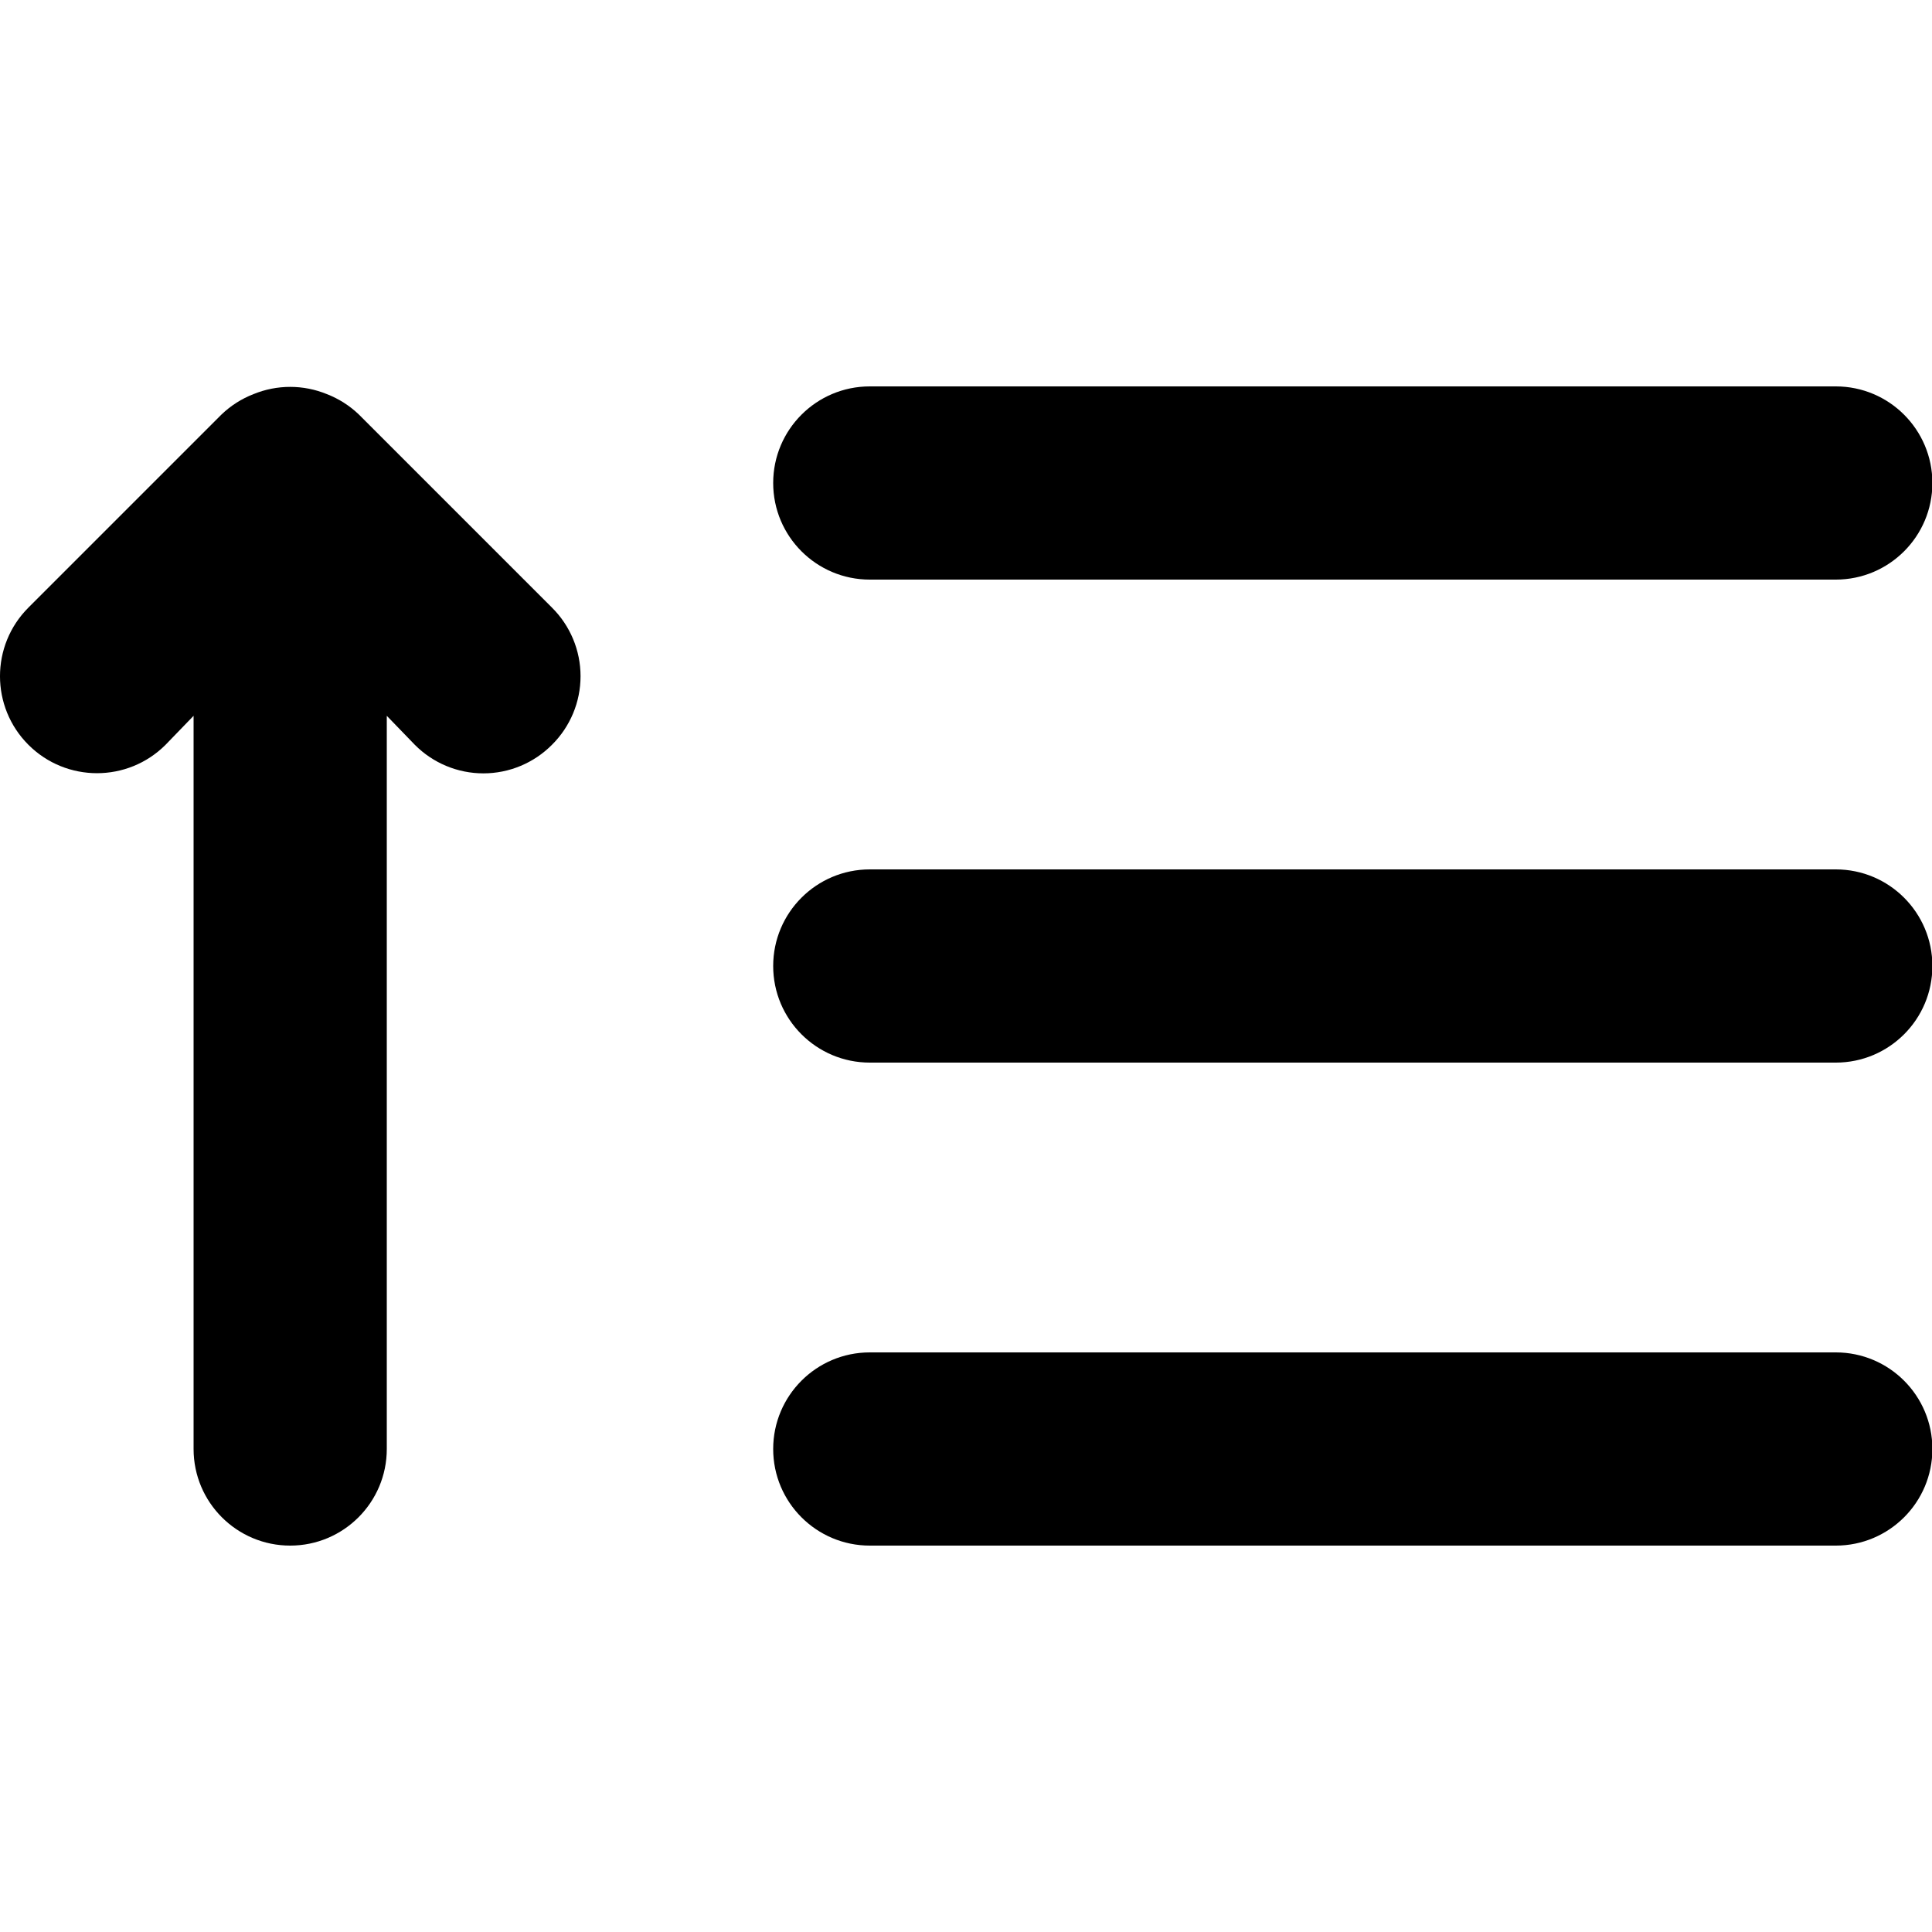
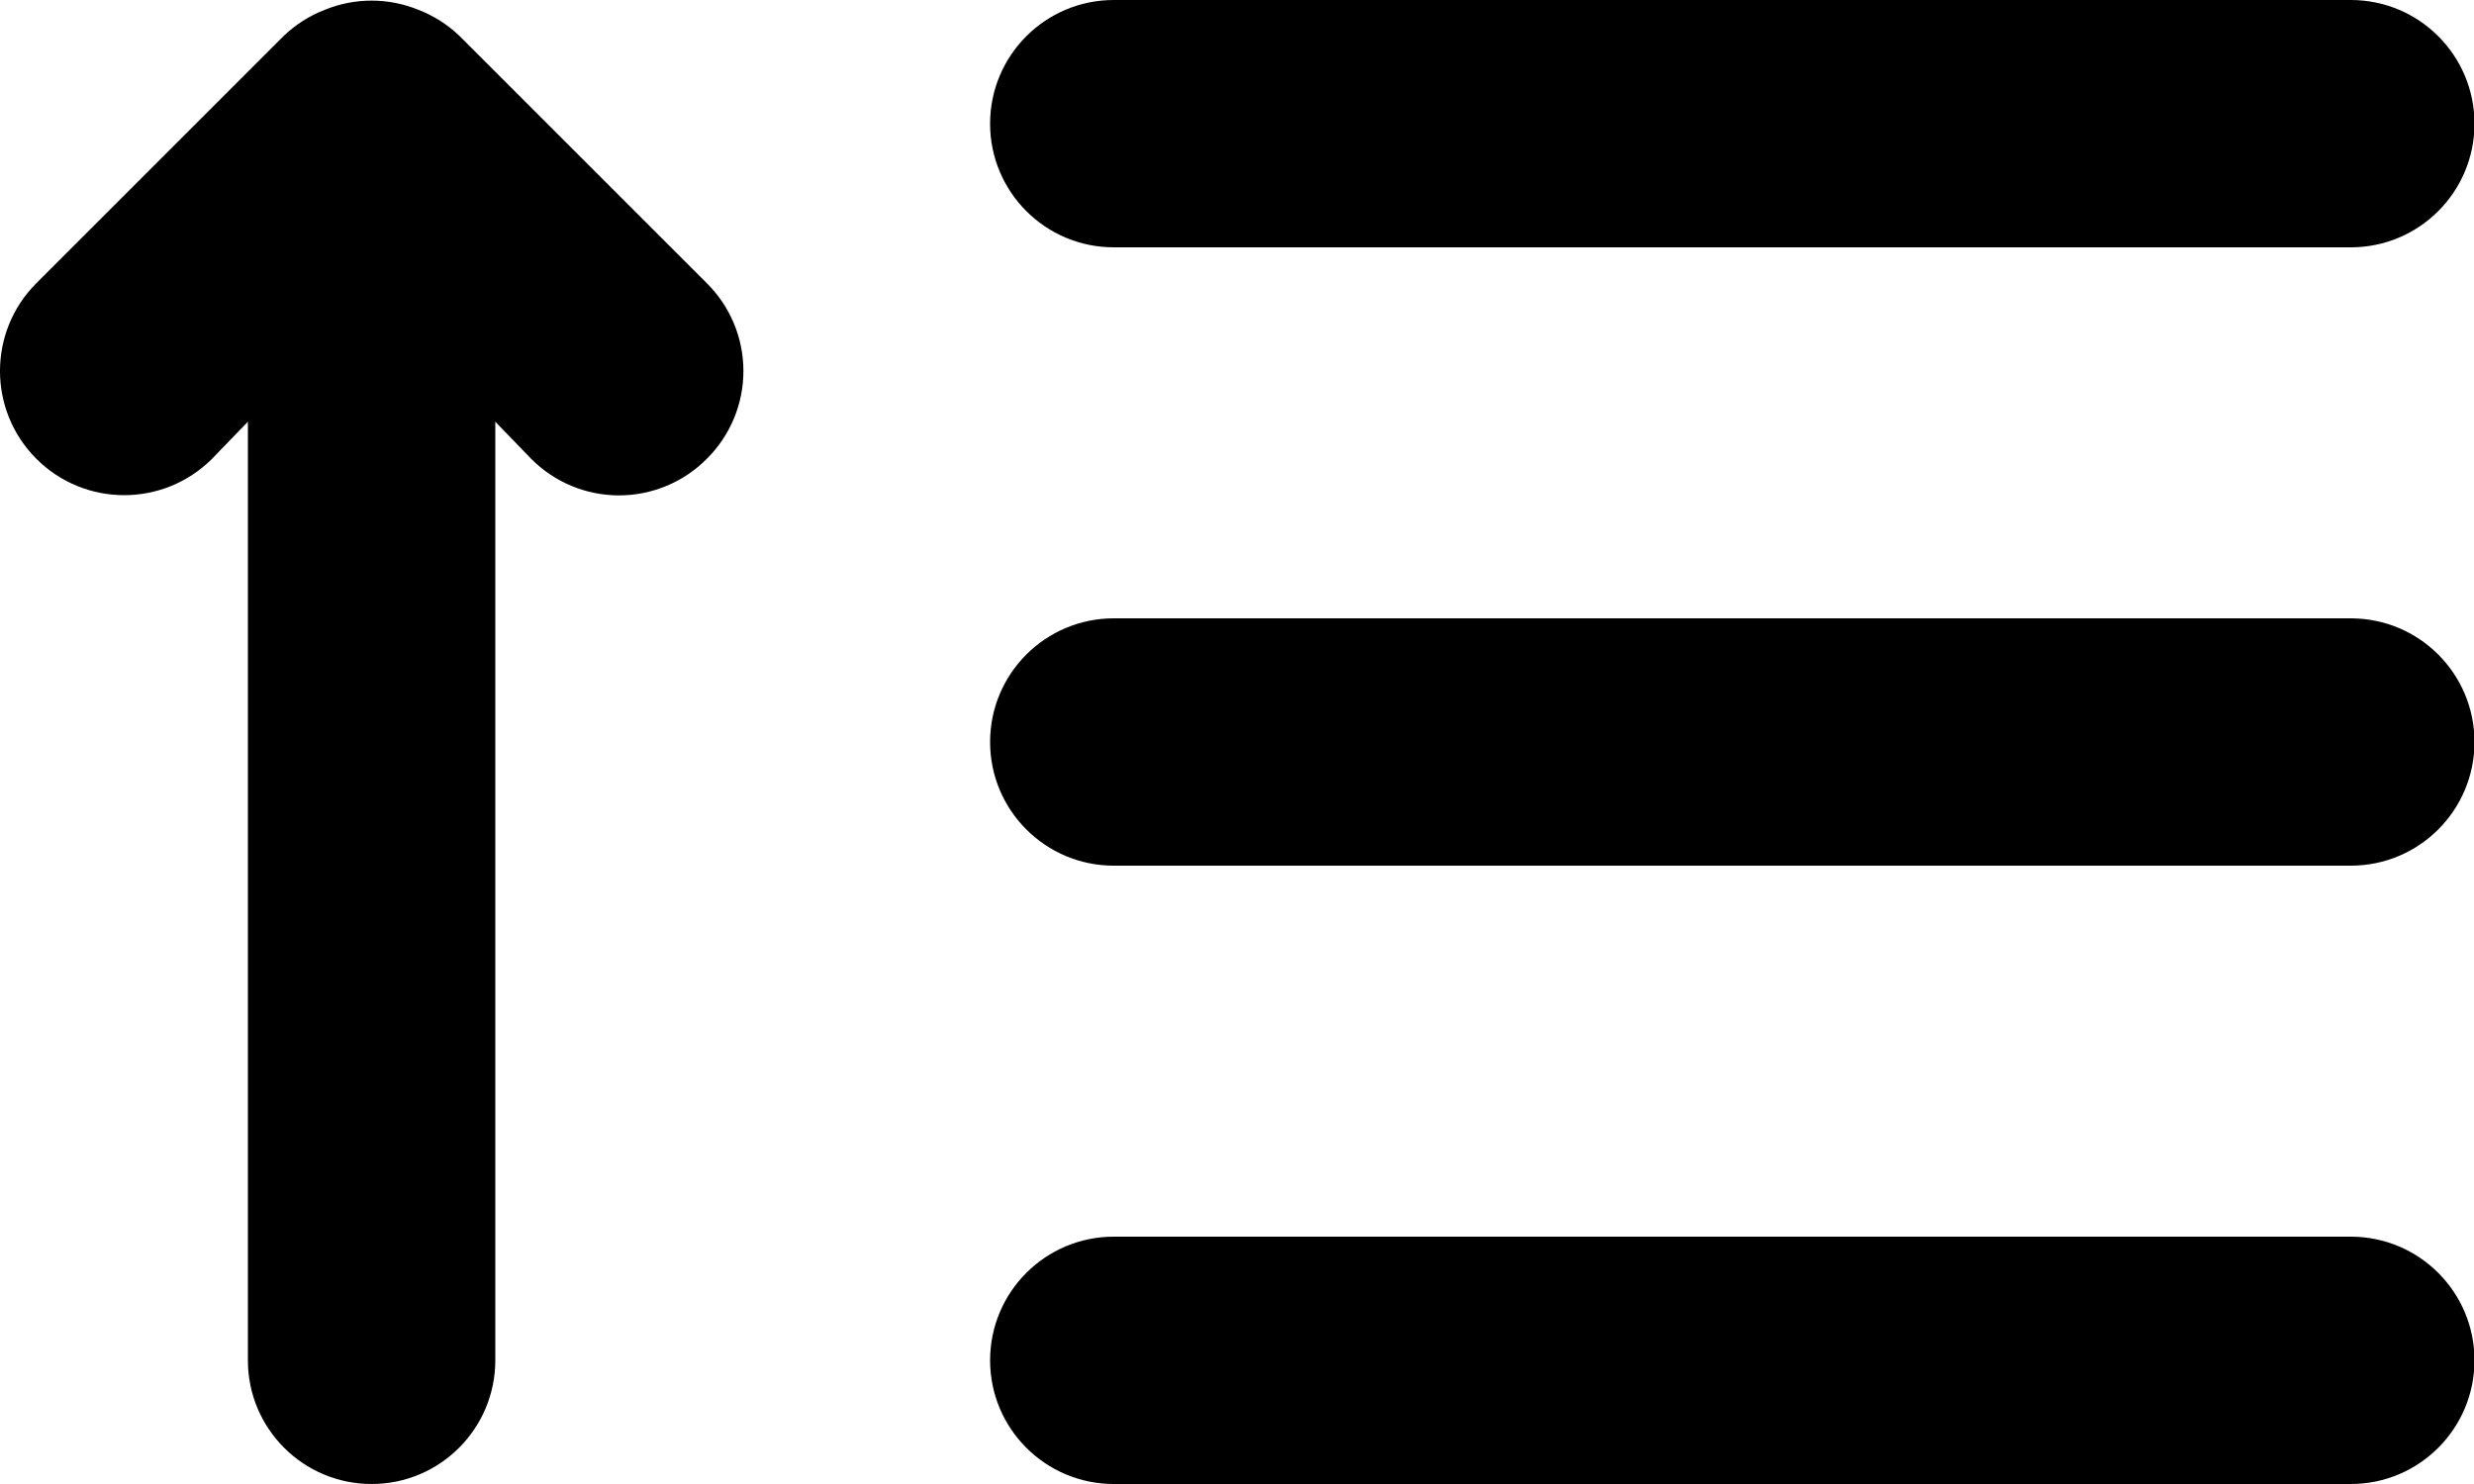
- <svg xmlns="http://www.w3.org/2000/svg" width="16" height="16" aria-hidden="true" data-name="Layer 1" version="1.1" viewBox="0 0 20 12">
+ <svg xmlns="http://www.w3.org/2000/svg" aria-hidden="true" data-name="Layer 1" version="1.1" viewBox="0 0 20 12">
  <path fill="currentColor" d="m3.714 0.29a1 1 0 0 0-0.33-0.21 1 1 0 0 0-0.76 0 1 1 0 0 0-0.33 0.21l-2 2a1.004 1.004 0 0 0 1.42 1.42l0.29-0.3v7.59a1 1 0 0 0 2 0v-7.59l0.29 0.3a1 1 0 0 0 1.42 0 1 1 0 0 0 0-1.42zm5.29 1.71h10a1 1 0 0 0 0-2h-10a1 1 0 0 0 0 2zm10 8h-10a1 1 0 0 0 0 2h10a1 1 0 0 0 0-2zm0-5h-10a1 1 0 0 0 0 2h10a1 1 0 0 0 0-2z" />
</svg>
